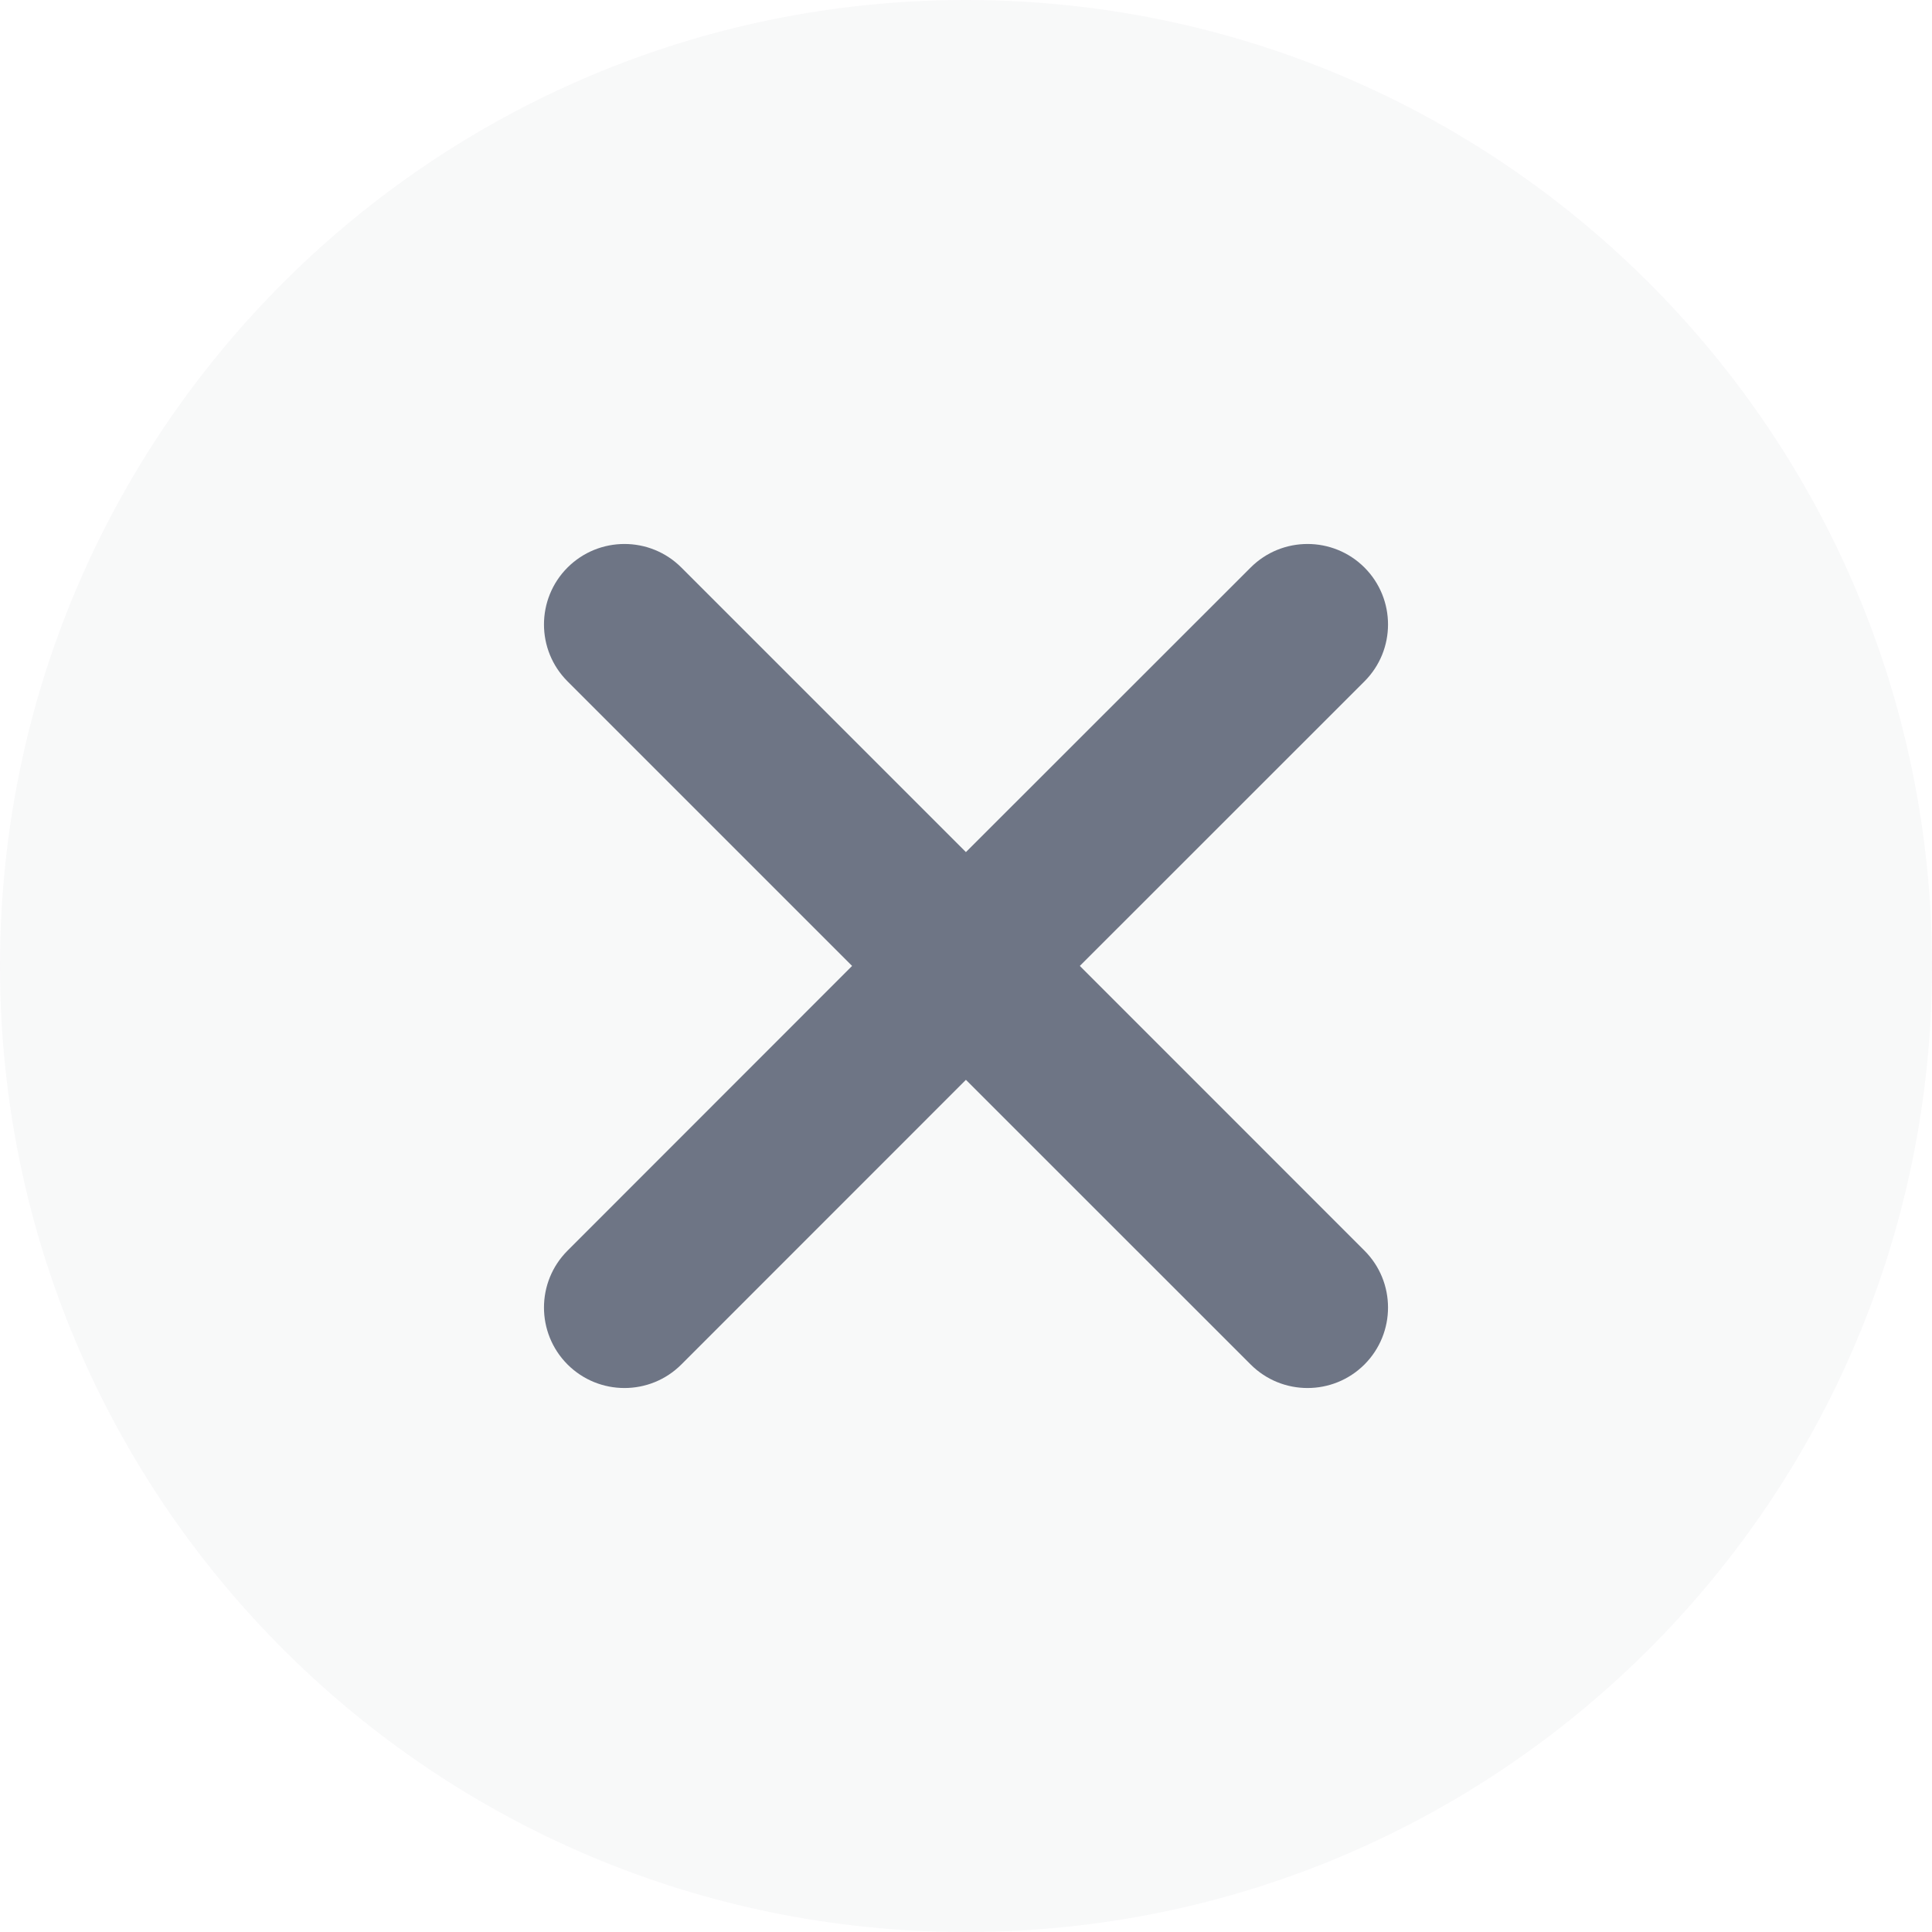
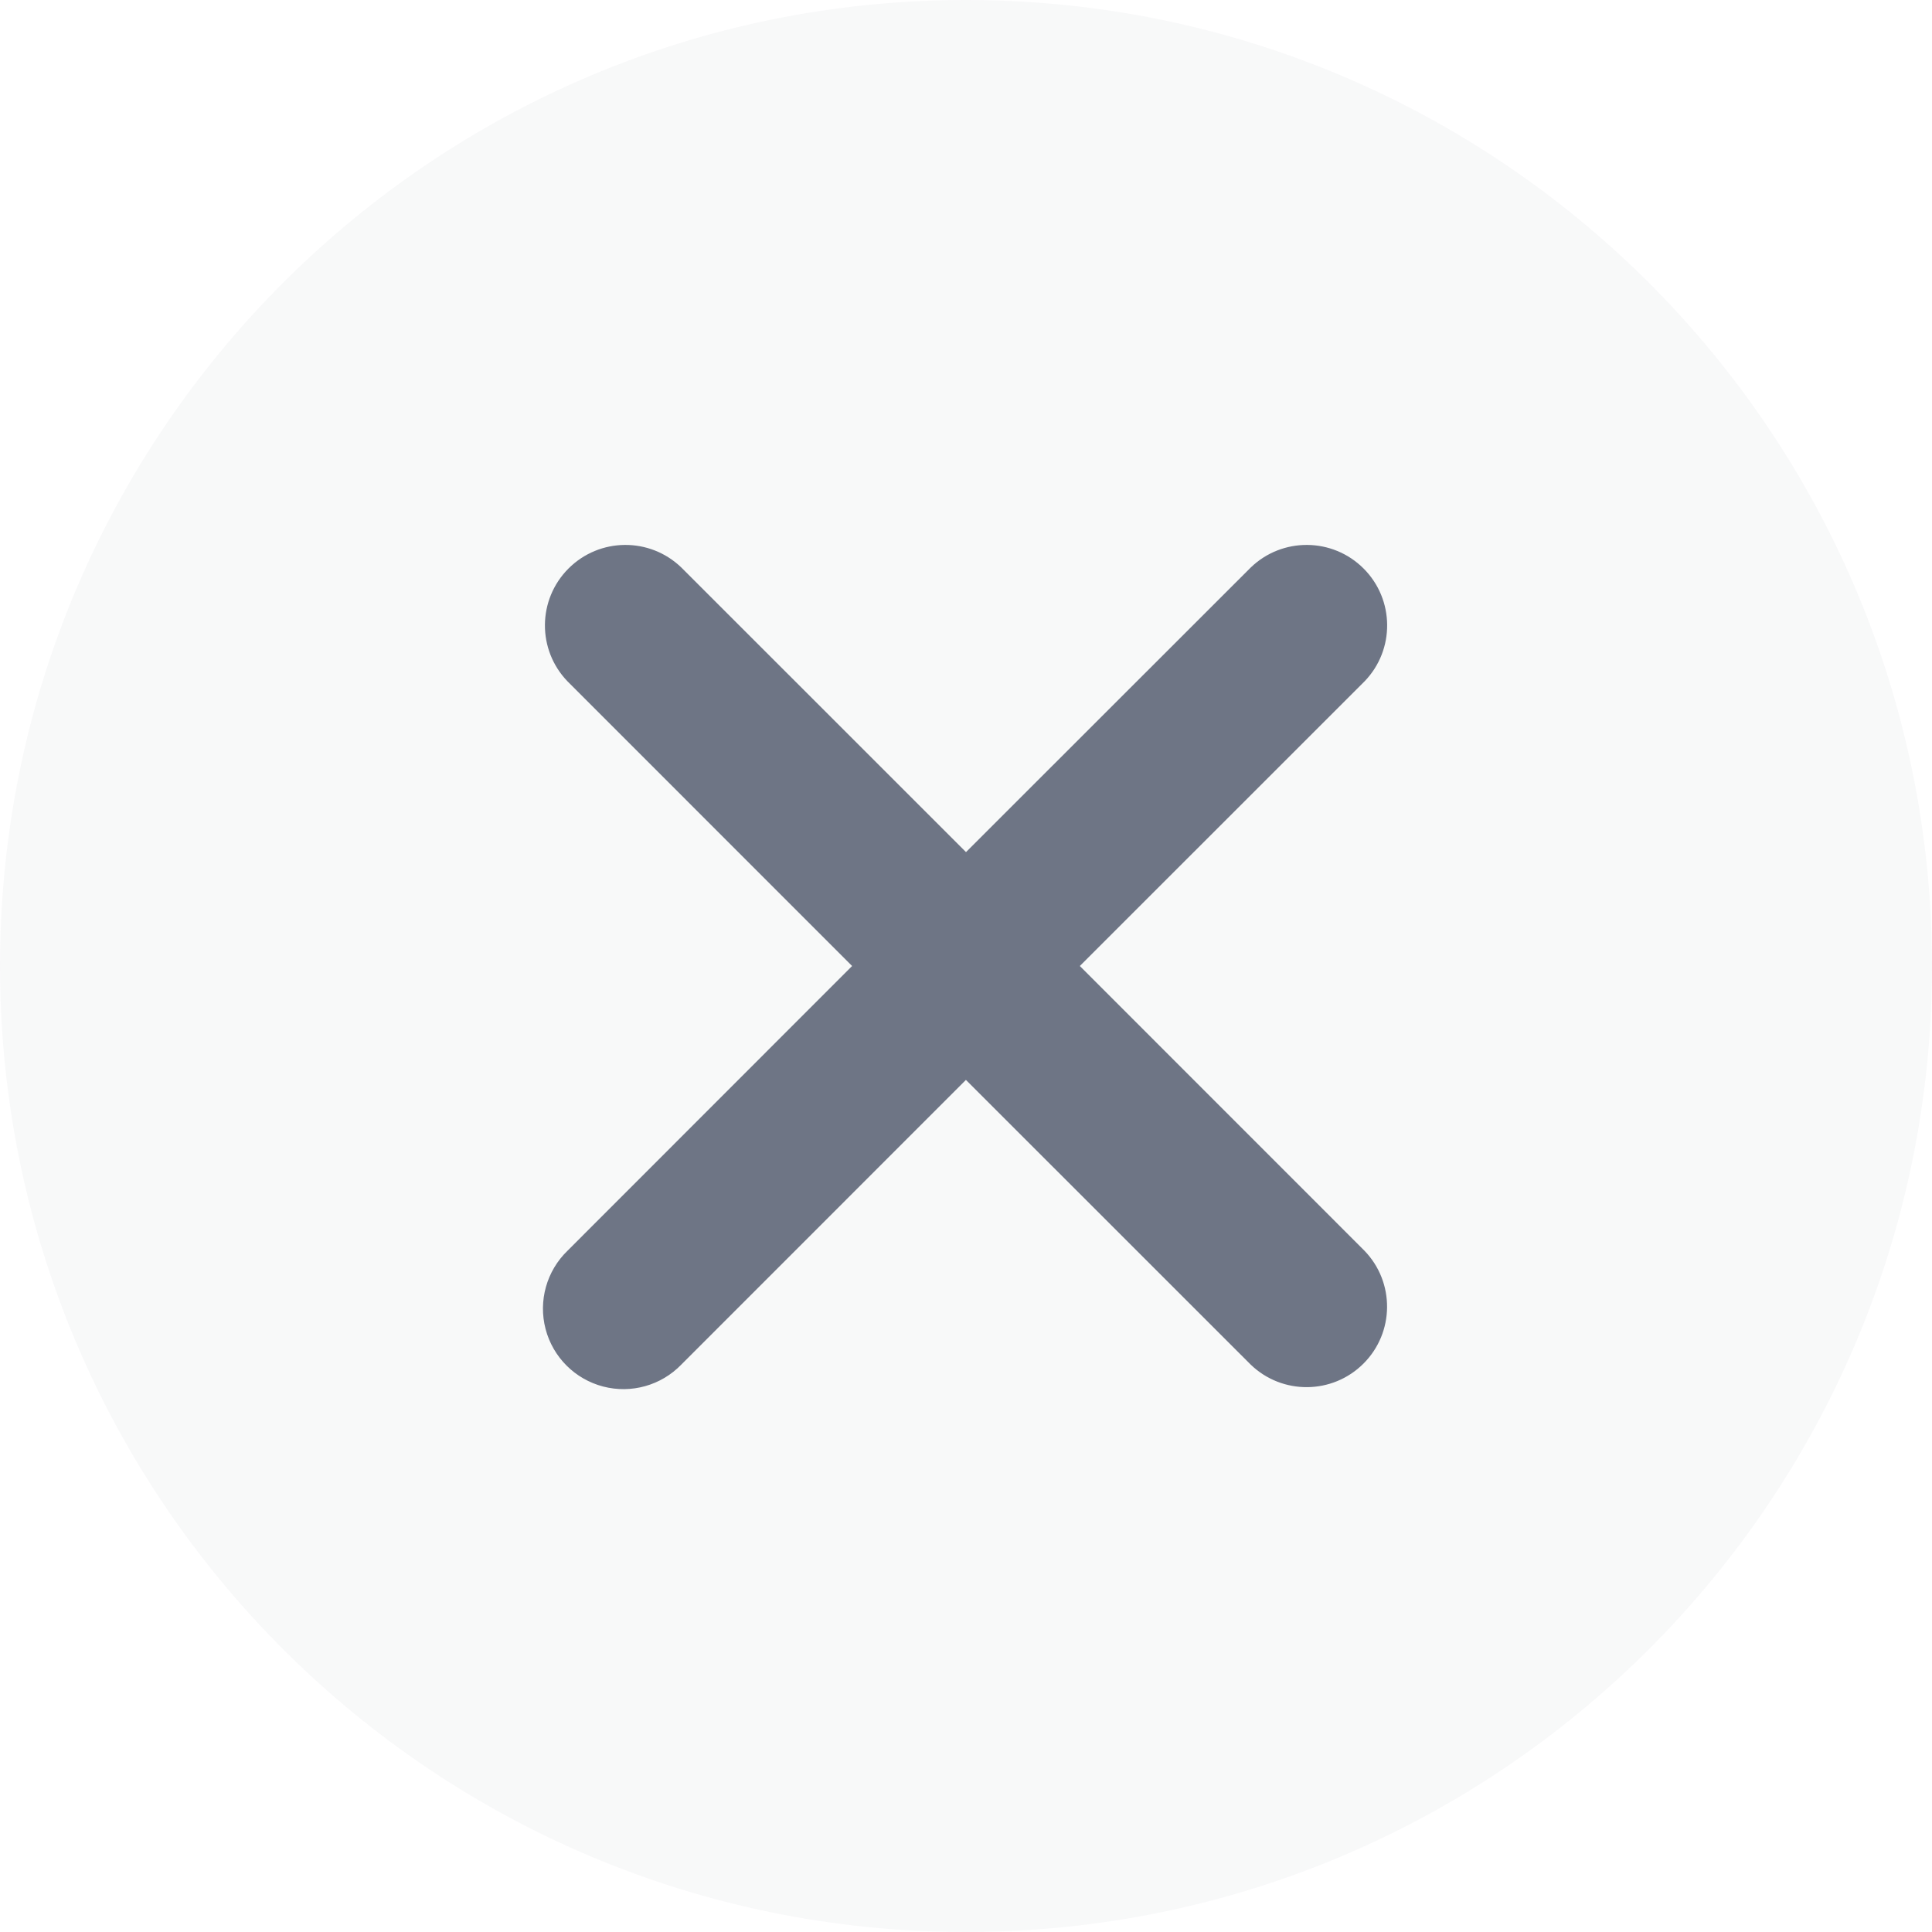
- <svg xmlns="http://www.w3.org/2000/svg" width="24px" height="24px" viewBox="0 0 24 24" version="1.1">
-   <g id="扩展程序" stroke="none" stroke-width="1" fill="none" fill-rule="evenodd">
-     <g id="主题" transform="translate(-331, -336)" fill="#6E7585">
-       <g id="编组" transform="translate(20, 316)">
-         <g id="编组" transform="translate(311, 20)">
-           <circle id="椭圆形" opacity="0.05" cx="12" cy="12" r="12" />
-           <path d="M8.464,7.05 L11.999,10.585 L15.536,7.05 C15.926,6.66 16.559,6.66 16.95,7.05 C17.34,7.441 17.34,8.074 16.95,8.464 L13.414,11.999 L16.95,15.536 C17.34,15.926 17.34,16.559 16.95,16.95 C16.559,17.34 15.926,17.34 15.536,16.95 L11.999,13.414 L8.464,16.95 C8.074,17.34 7.441,17.34 7.05,16.95 C6.66,16.559 6.66,15.926 7.05,15.536 L10.585,11.999 L7.05,8.464 C6.66,8.074 6.66,7.441 7.05,7.05 C7.441,6.66 8.074,6.66 8.464,7.05 Z" id="形状结合" fill-rule="nonzero" />
-         </g>
-       </g>
-     </g>
+ <svg xmlns="http://www.w3.org/2000/svg" width="24" height="24">
+   <g fill="#6E7585" fill-rule="evenodd">
+     <circle opacity=".05" cx="12" cy="12" r="12" />
+     <path d="M8.464 7.05 12 10.585l3.537-3.535a1 1 0 0 1 1.414 1.414L13.414 12l3.536 3.537a1 1 0 0 1-1.414 1.414l-3.537-3.536-3.535 3.536a1 1 0 1 1-1.414-1.414l3.535-3.537L7.05 8.464A1 1 0 0 1 8.464 7.05z" fill-rule="nonzero" />
  </g>
</svg>
